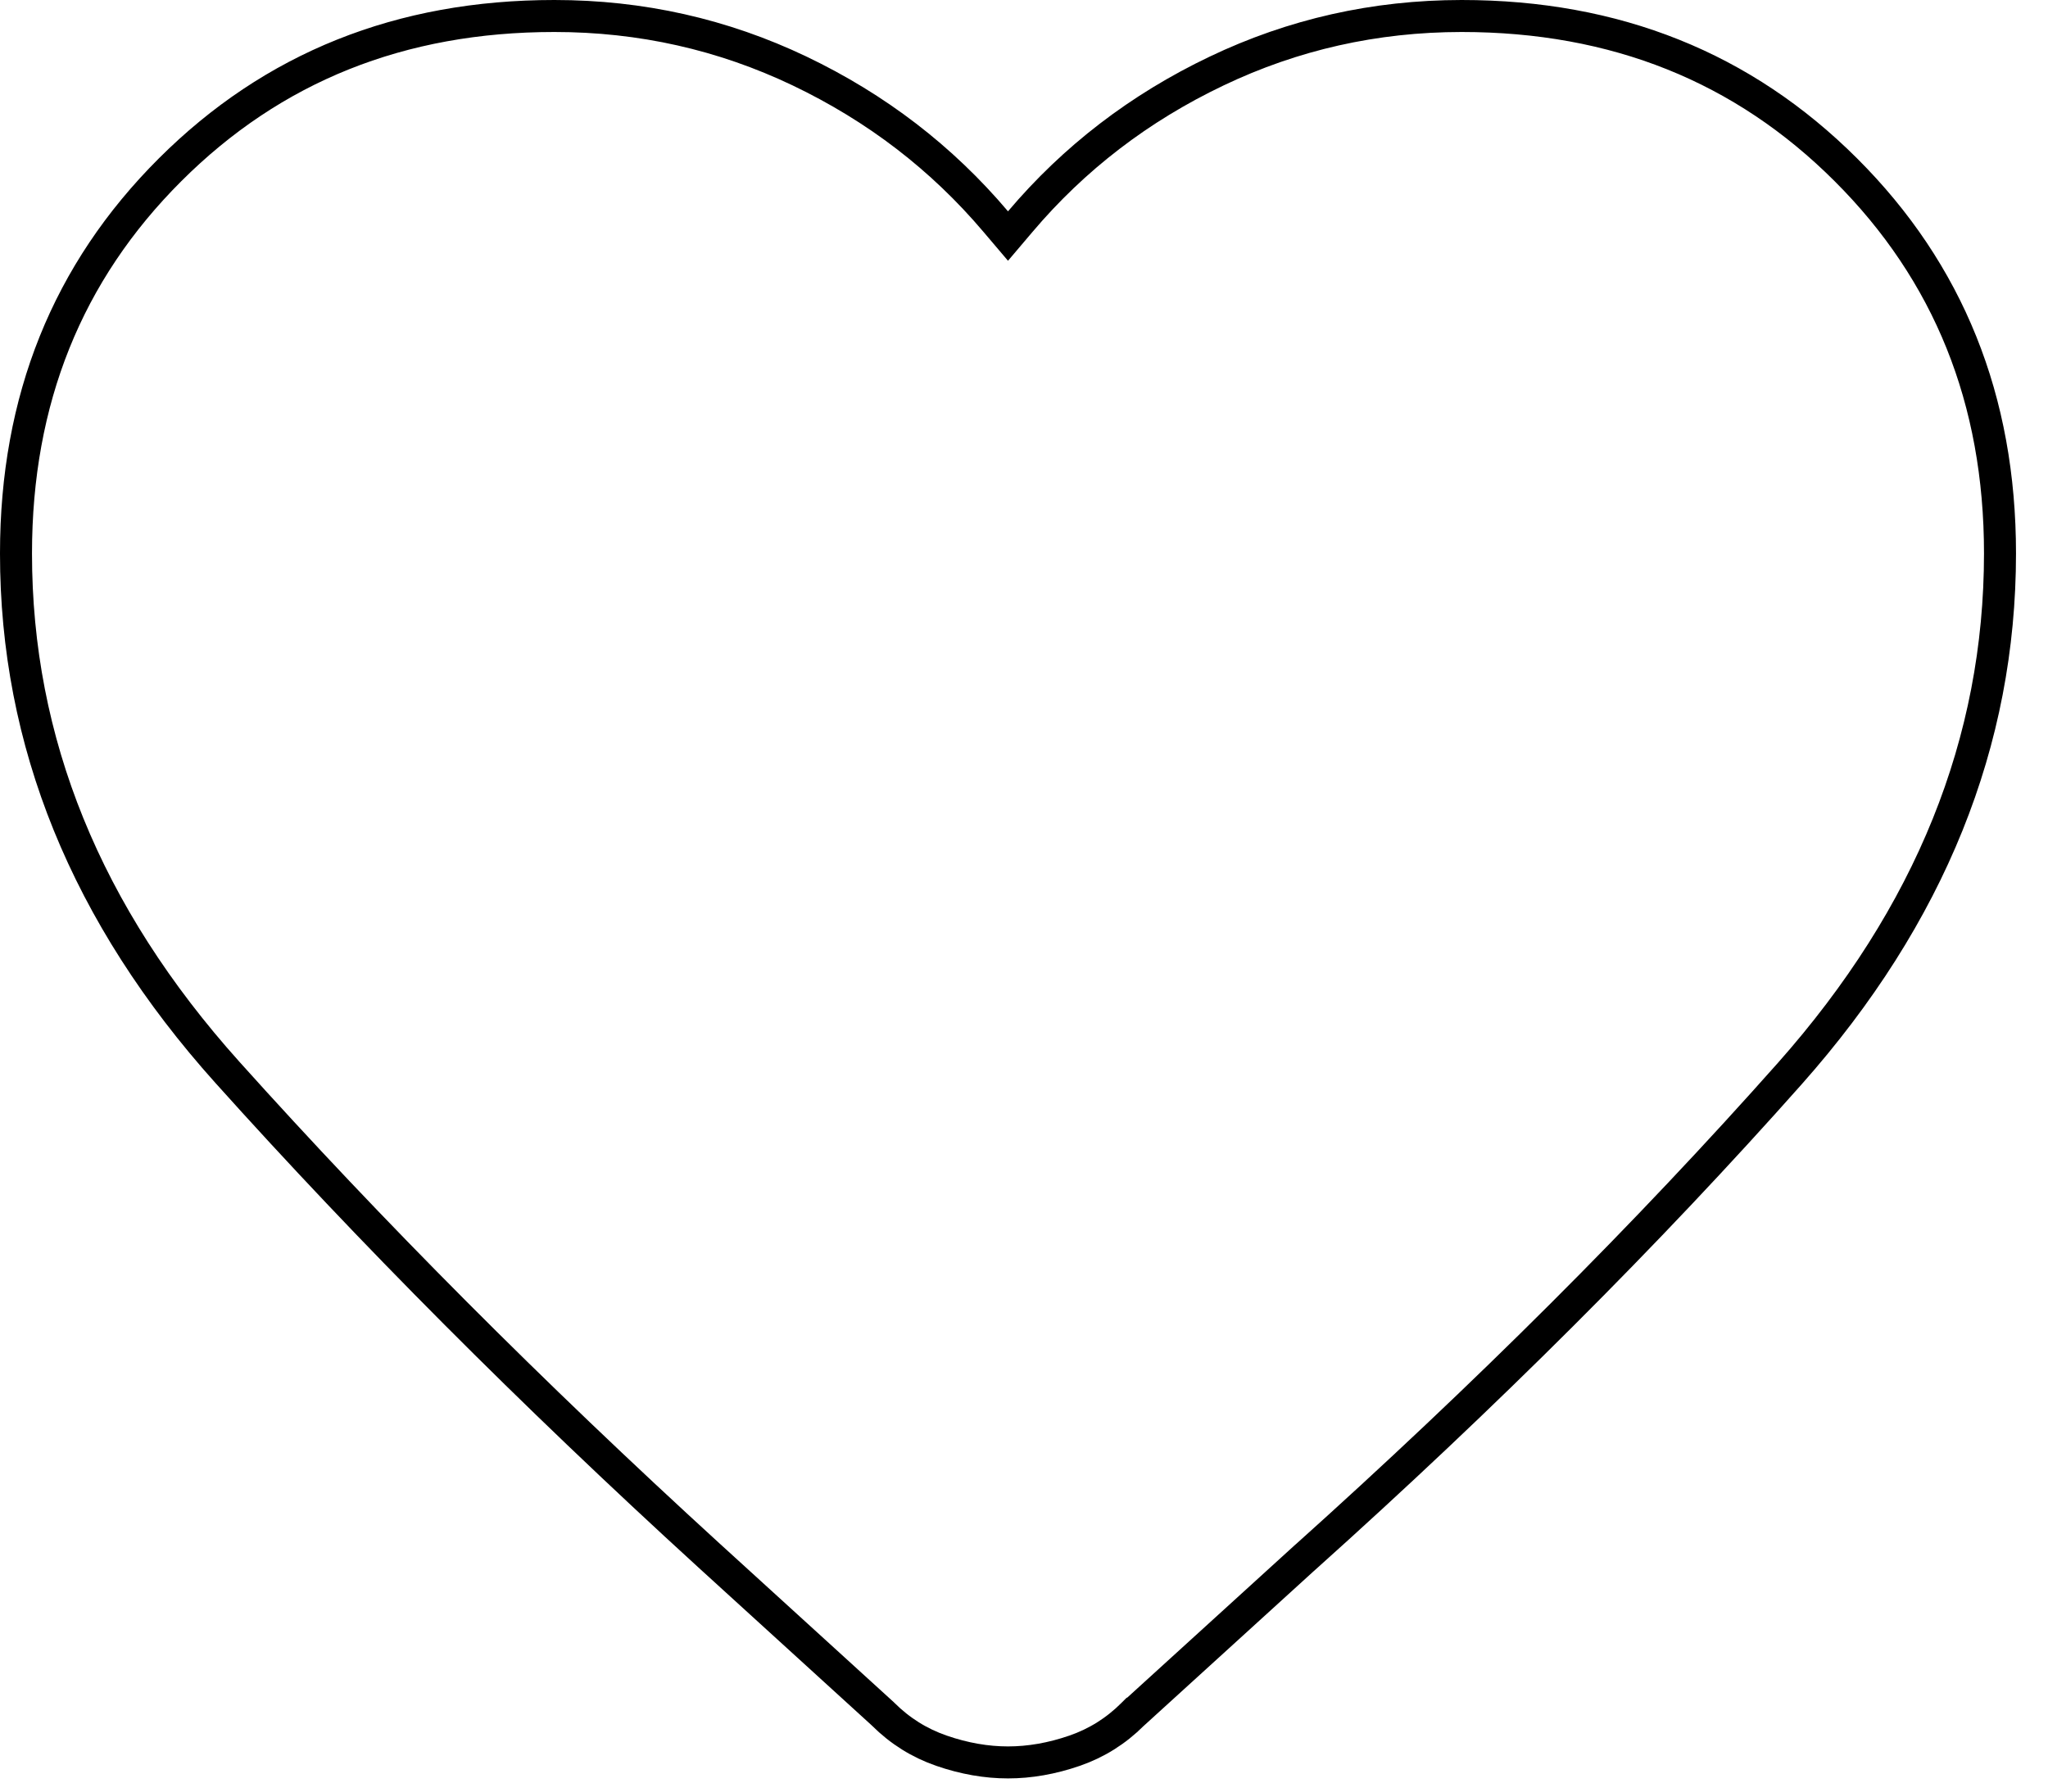
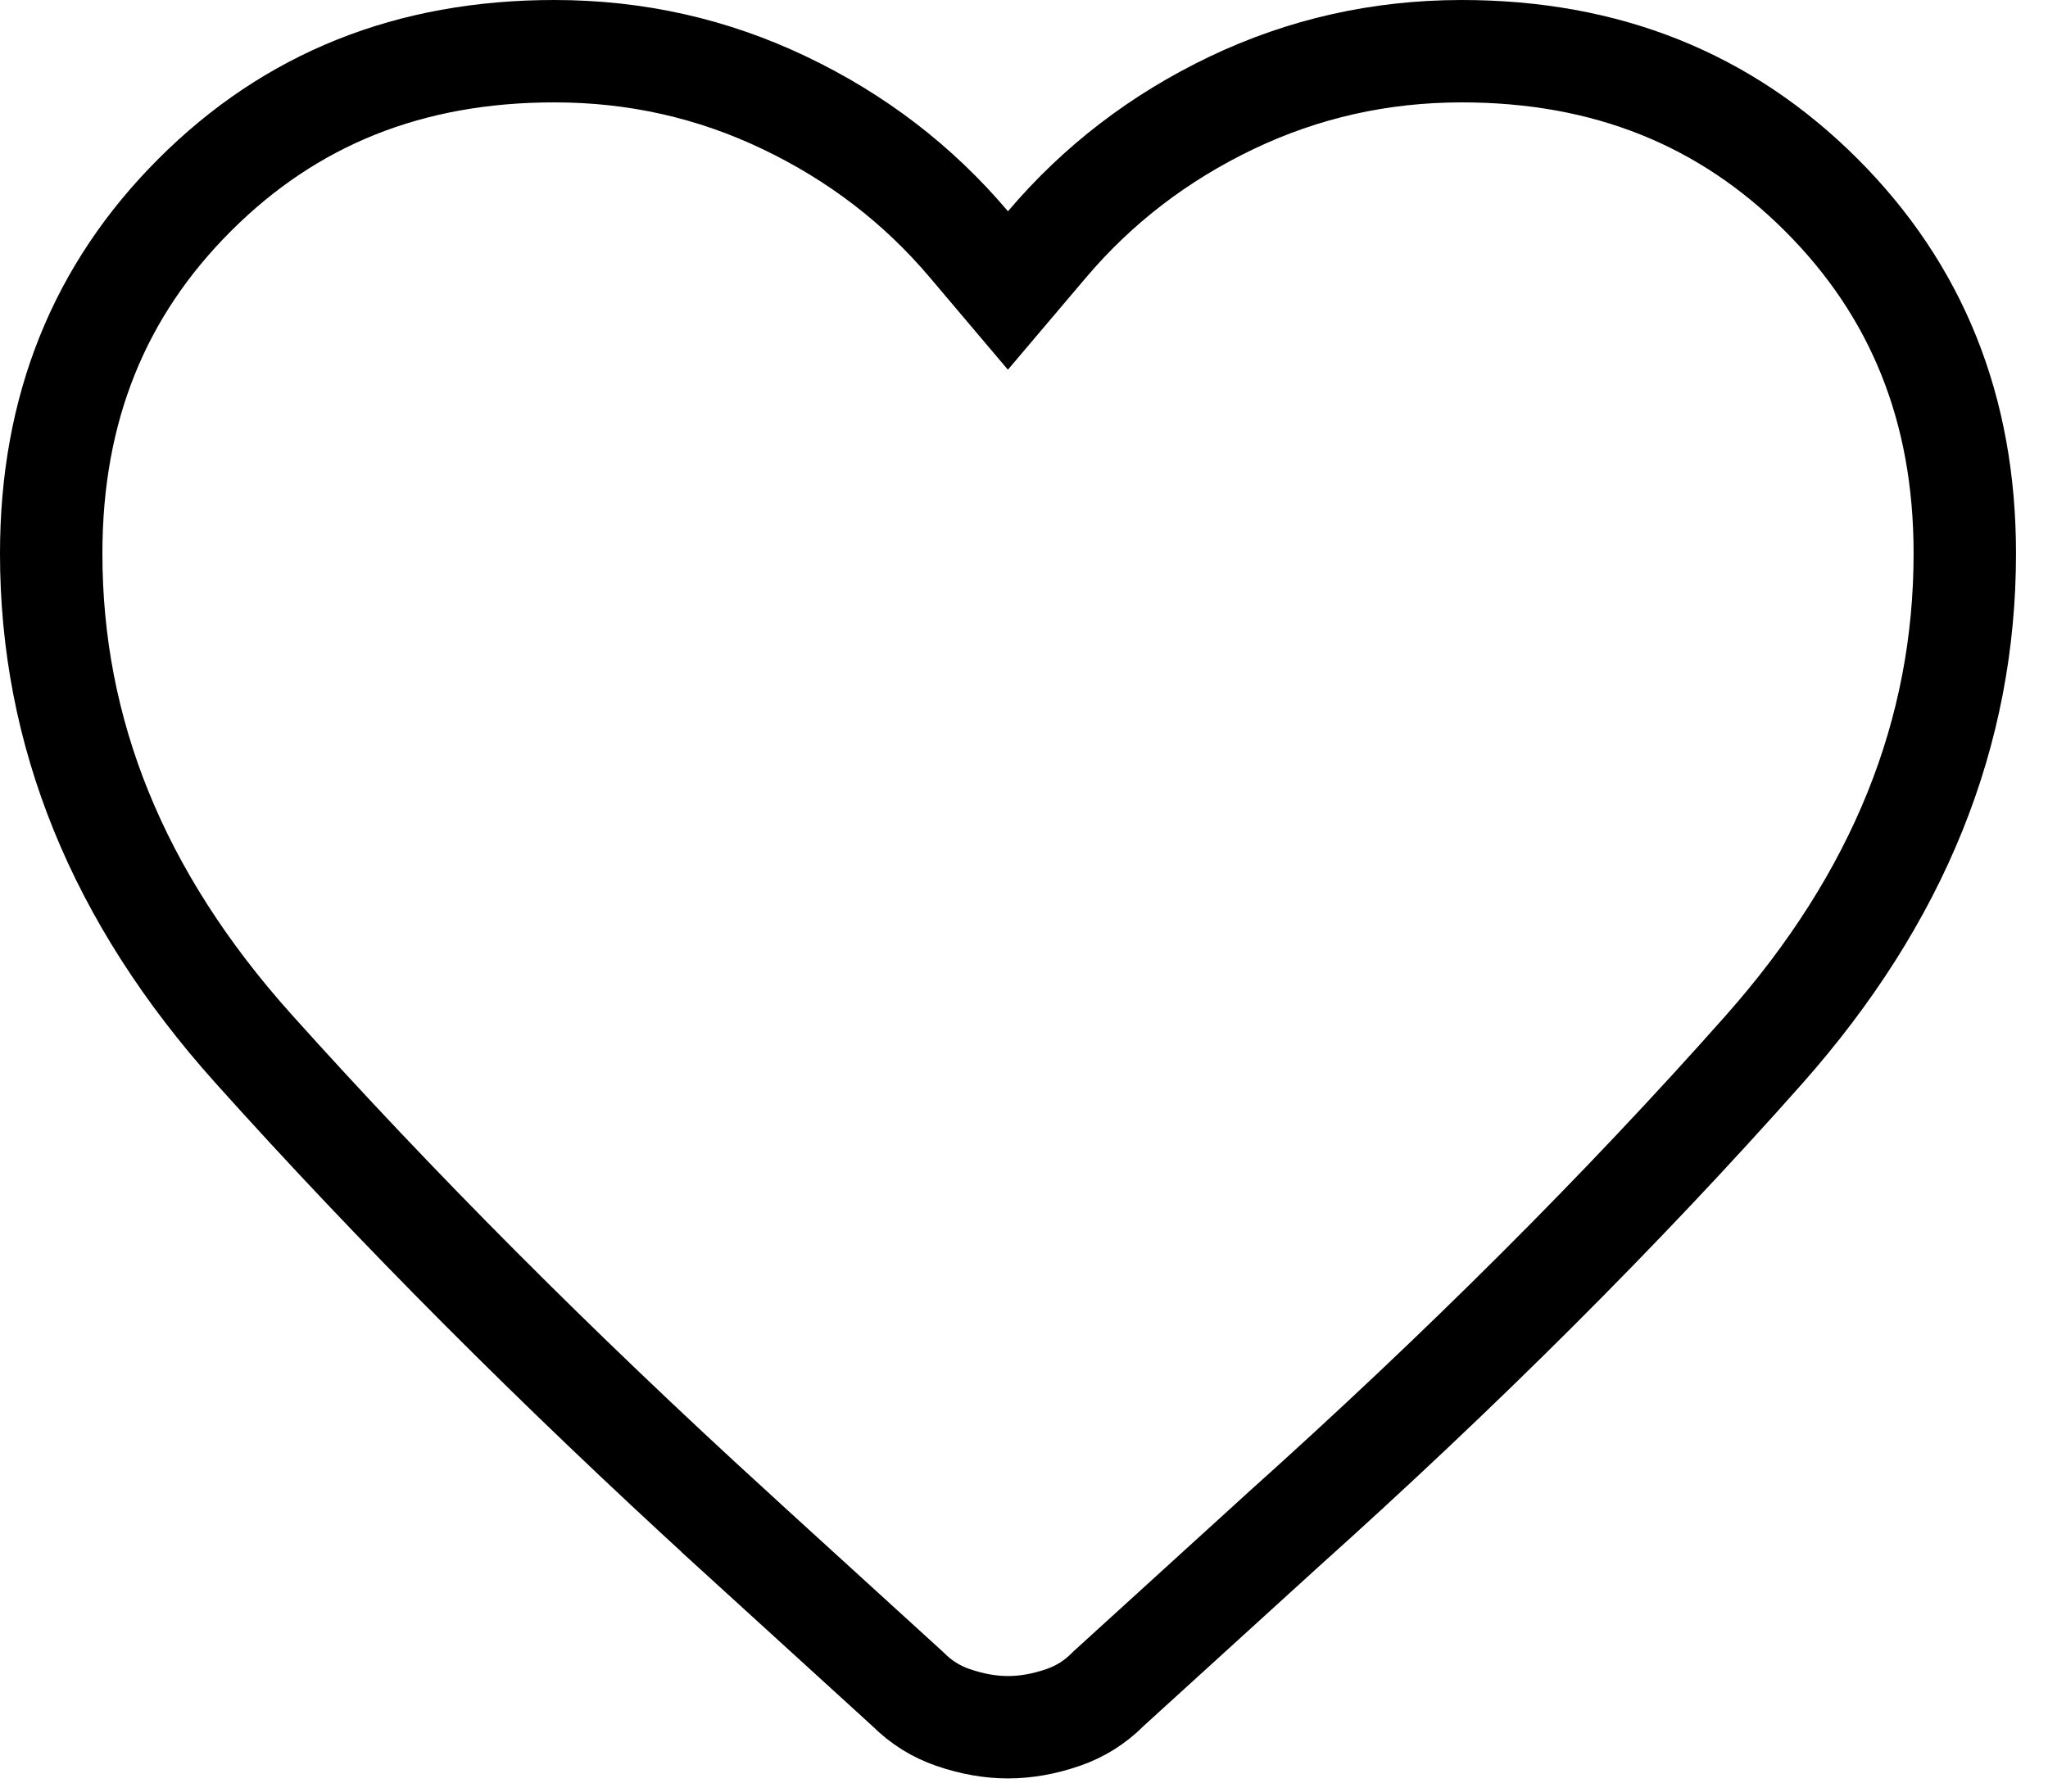
<svg xmlns="http://www.w3.org/2000/svg" width="32" height="28" viewBox="0 0 32 28" fill="none">
-   <path d="M13.8 26.791L13.8 26.791L13.792 26.783L11.075 24.307C8.298 21.77 5.791 19.253 3.552 16.758C1.343 14.296 0.249 11.595 0.25 8.649V8.649C0.25 6.247 1.053 4.255 2.657 2.654C4.261 1.052 6.257 0.25 8.662 0.25C10.017 0.25 11.293 0.537 12.492 1.109C13.695 1.684 14.716 2.468 15.559 3.464L15.75 3.689L15.941 3.464C16.783 2.469 17.805 1.685 19.008 1.111C20.207 0.538 21.483 0.251 22.837 0.25C25.243 0.25 27.238 1.052 28.842 2.654C30.446 4.255 31.25 6.247 31.25 8.649C31.25 11.594 30.161 14.302 27.966 16.778C25.741 19.286 23.215 21.808 20.387 24.345L20.385 24.346L17.708 26.783L17.707 26.783L17.699 26.791C17.437 27.053 17.135 27.242 16.791 27.361C16.435 27.484 16.088 27.544 15.75 27.544C15.412 27.544 15.066 27.484 14.71 27.361C14.366 27.242 14.063 27.053 13.8 26.791Z" stroke="black" stroke-width="0.5" />
+   <path d="M14.188 26.401L14.175 26.389L14.162 26.377L11.446 23.901C11.446 23.901 11.446 23.901 11.446 23.9C11.446 23.9 11.446 23.9 11.446 23.9C8.681 21.374 6.186 18.871 3.961 16.39C1.832 14.017 0.799 11.444 0.8 8.649V8.649C0.8 6.385 1.551 4.535 3.046 3.043C4.54 1.55 6.394 0.8 8.662 0.8C9.936 0.8 11.131 1.069 12.255 1.606C13.389 2.147 14.348 2.884 15.139 3.819L15.749 4.54L16.36 3.819C17.152 2.885 18.111 2.149 19.244 1.607C20.369 1.07 21.563 0.801 22.837 0.8C25.106 0.8 26.959 1.551 28.454 3.043C29.948 4.535 30.7 6.385 30.7 8.649C30.7 11.444 29.672 14.025 27.554 16.413C25.346 18.903 22.834 21.411 20.019 23.935L20.019 23.935L20.015 23.939L17.337 26.377L17.324 26.389L17.311 26.402C17.107 26.606 16.876 26.75 16.612 26.841C16.308 26.946 16.022 26.994 15.75 26.994C15.479 26.994 15.193 26.946 14.889 26.841C14.625 26.75 14.393 26.606 14.188 26.401Z" stroke="black" stroke-width="1.6" />
</svg>
